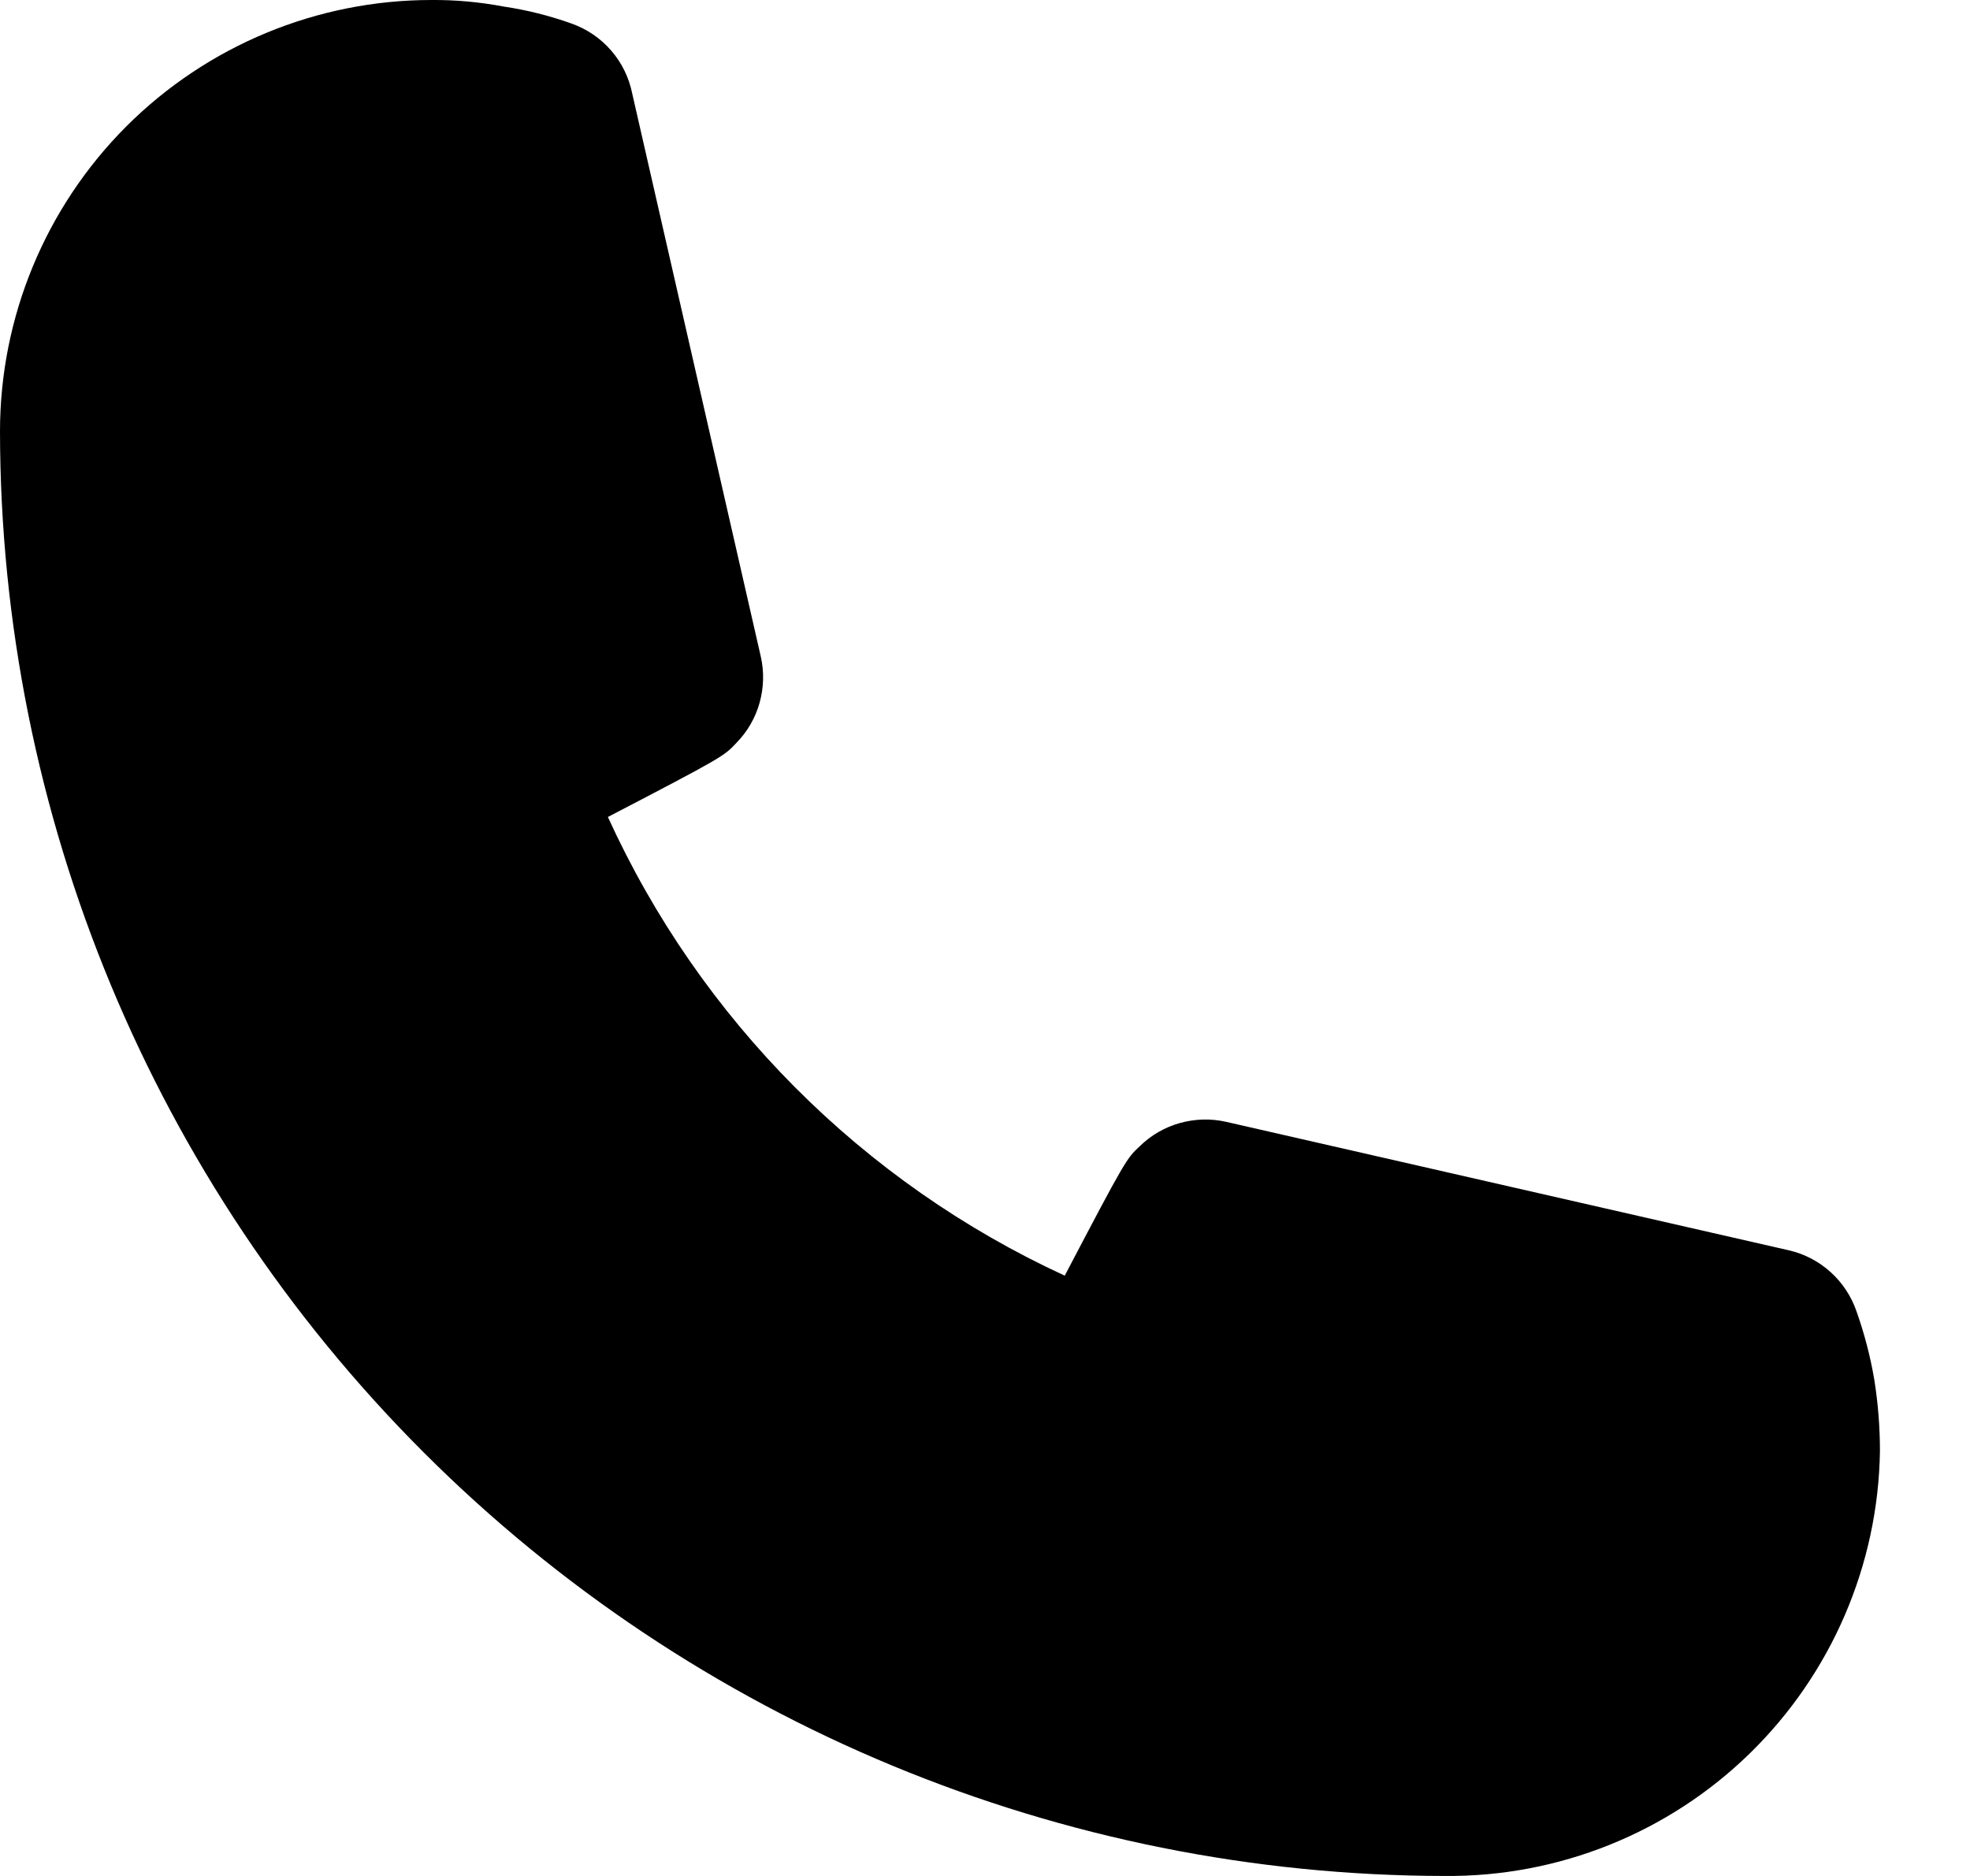
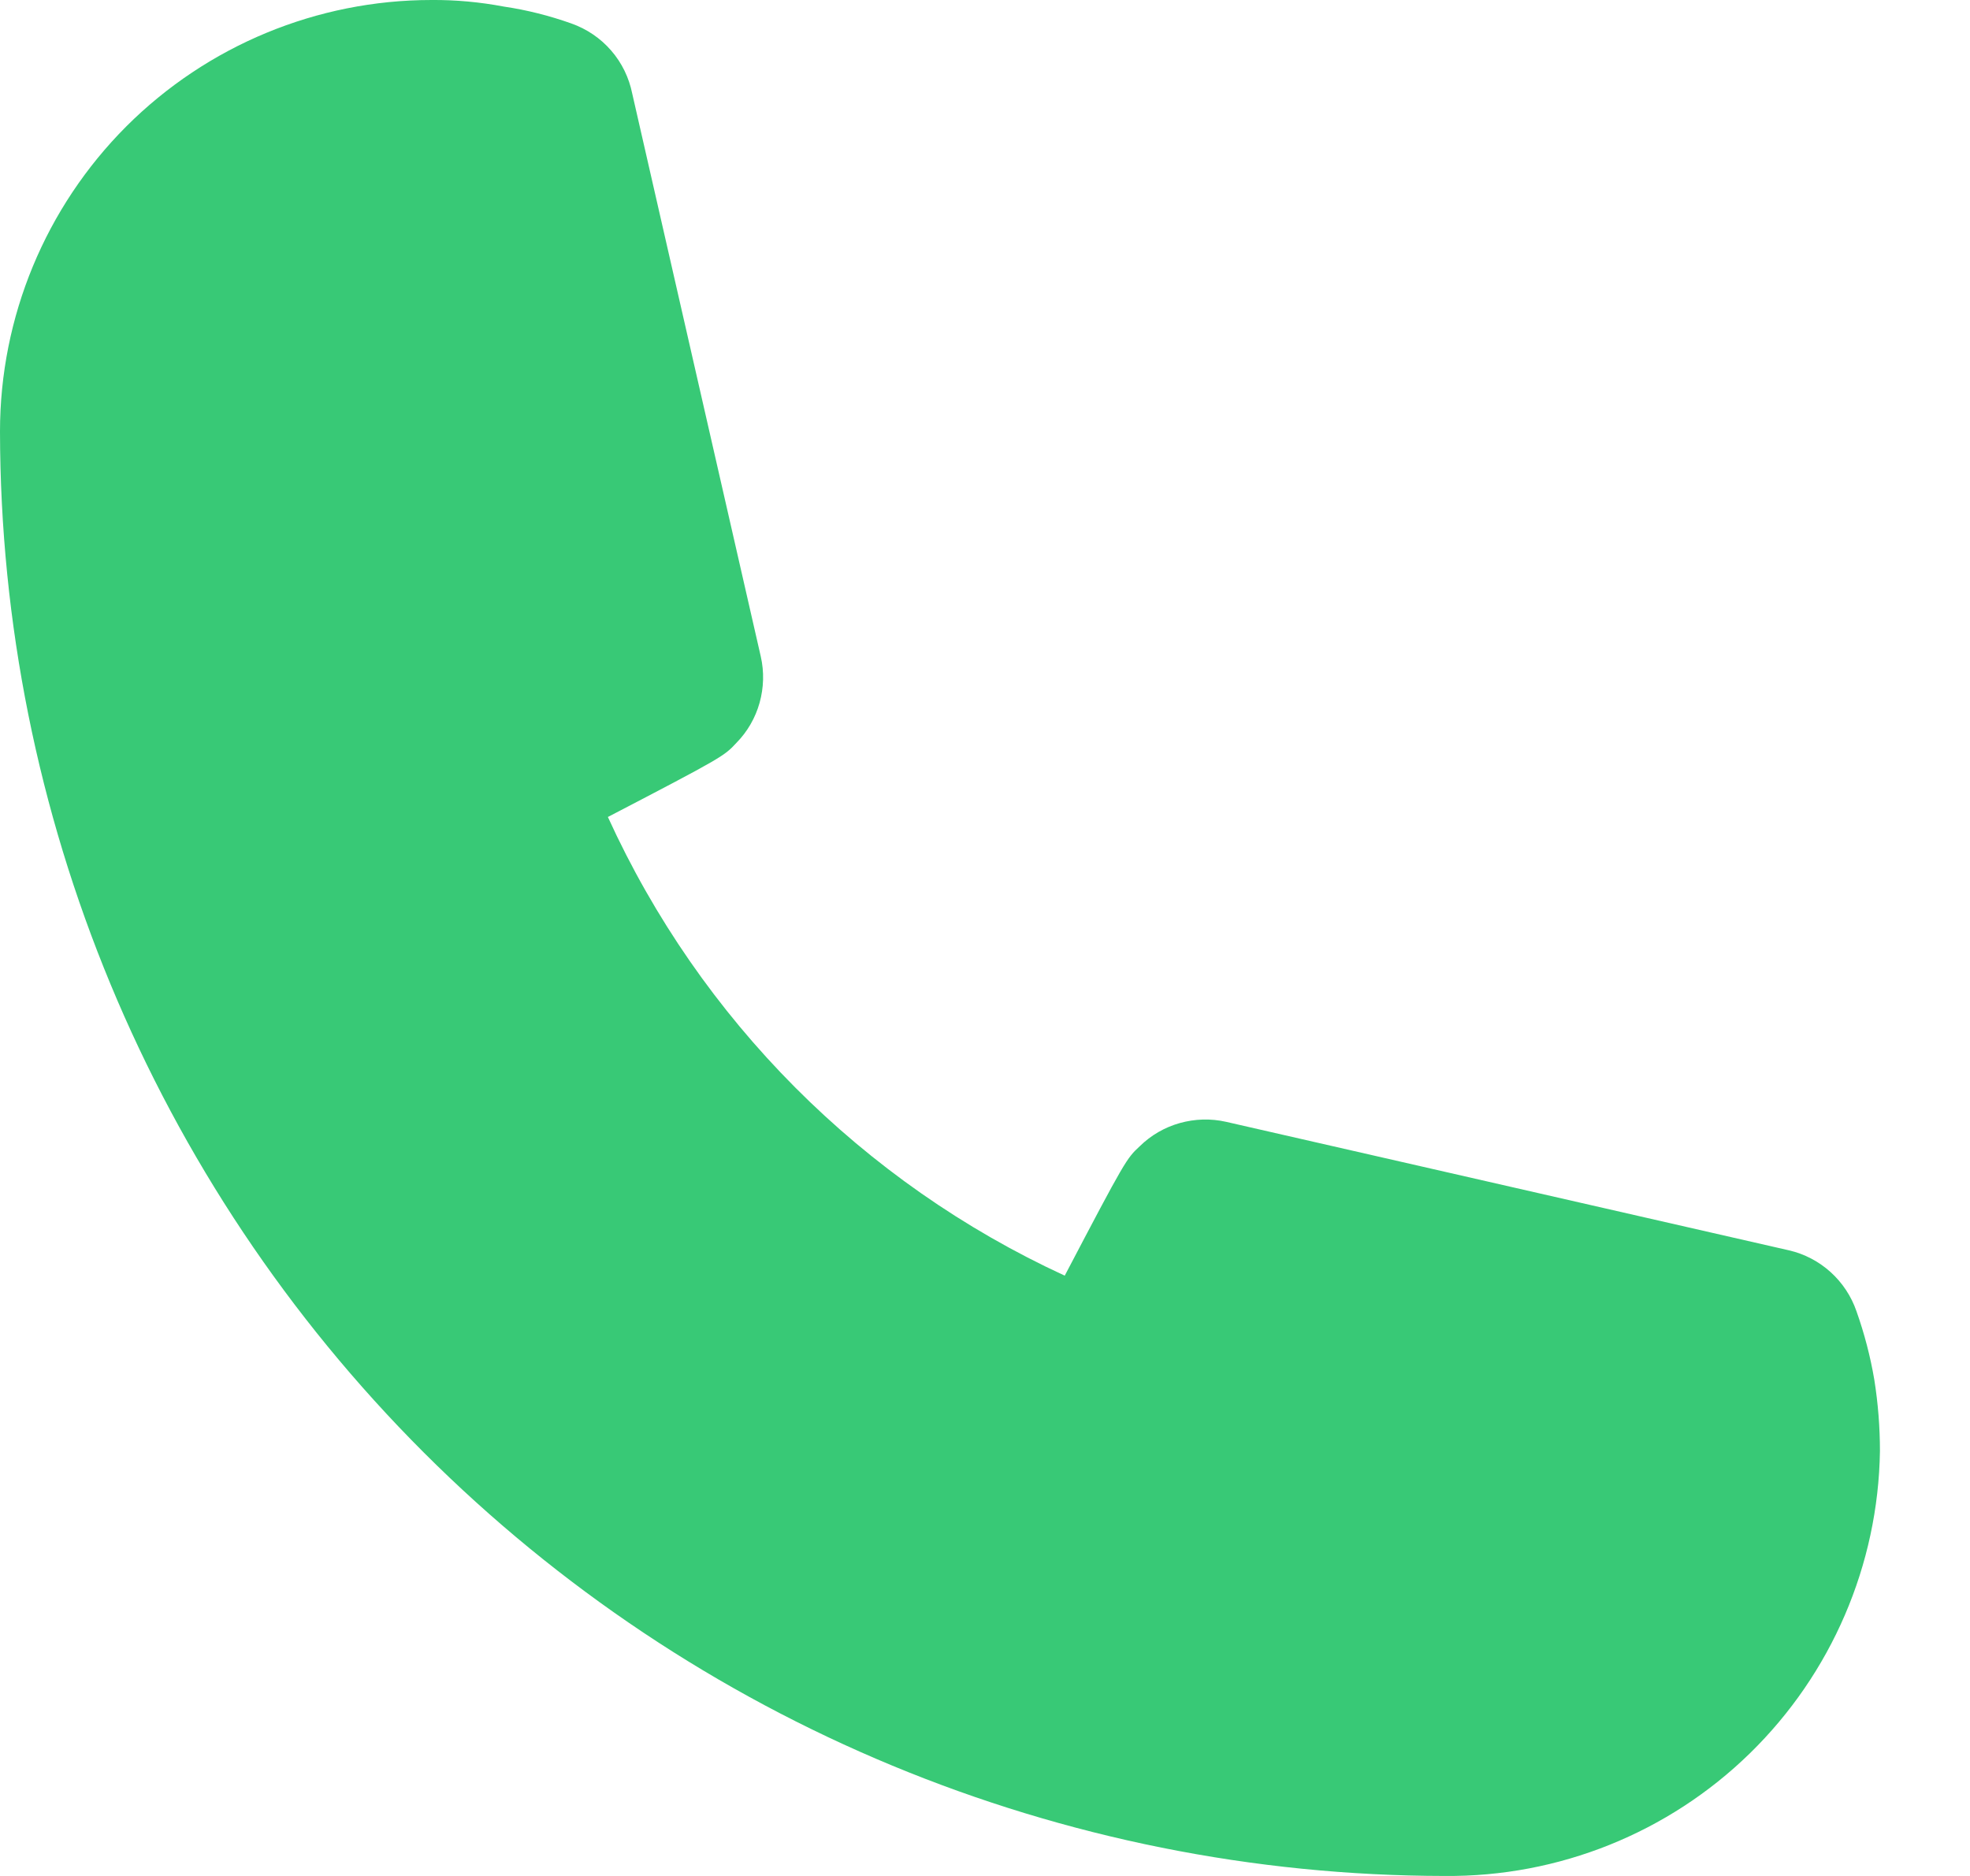
<svg xmlns="http://www.w3.org/2000/svg" width="21" height="20" viewBox="0 0 21 20" fill="none">
-   <path d="M15.4 20C11.317 19.995 7.403 18.371 4.516 15.484C1.629 12.597 0.005 8.683 0 4.6C0 3.38 0.485 2.21 1.347 1.347C2.21 0.485 3.38 0 4.6 0C4.858 -0.002 5.116 0.022 5.37 0.07C5.615 0.106 5.856 0.167 6.09 0.25C6.254 0.308 6.401 0.407 6.515 0.539C6.629 0.67 6.706 0.829 6.74 1L8.11 7C8.147 7.163 8.142 7.332 8.097 7.493C8.052 7.654 7.967 7.801 7.85 7.92C7.72 8.06 7.71 8.07 6.48 8.71C7.465 10.871 9.193 12.606 11.35 13.6C12 12.36 12.01 12.35 12.15 12.22C12.269 12.103 12.416 12.018 12.577 11.973C12.738 11.928 12.907 11.923 13.07 11.96L19.07 13.33C19.235 13.368 19.388 13.448 19.514 13.562C19.64 13.676 19.735 13.82 19.79 13.98C19.874 14.217 19.938 14.462 19.98 14.71C20.02 14.961 20.04 15.216 20.04 15.47C20.022 16.685 19.523 17.843 18.654 18.692C17.785 19.541 16.615 20.011 15.4 20Z" fill="black" />
+   <path d="M15.4 20C11.317 19.995 7.403 18.371 4.516 15.484C1.629 12.597 0.005 8.683 0 4.6C0 3.38 0.485 2.21 1.347 1.347C2.21 0.485 3.38 0 4.6 0C4.858 -0.002 5.116 0.022 5.37 0.07C5.615 0.106 5.856 0.167 6.09 0.25C6.254 0.308 6.401 0.407 6.515 0.539C6.629 0.67 6.706 0.829 6.74 1L8.11 7C8.147 7.163 8.142 7.332 8.097 7.493C8.052 7.654 7.967 7.801 7.85 7.92C7.72 8.06 7.71 8.07 6.48 8.71C7.465 10.871 9.193 12.606 11.35 13.6C12 12.36 12.01 12.35 12.15 12.22C12.269 12.103 12.416 12.018 12.577 11.973C12.738 11.928 12.907 11.923 13.07 11.96L19.07 13.33C19.235 13.368 19.388 13.448 19.514 13.562C19.64 13.676 19.735 13.82 19.79 13.98C19.874 14.217 19.938 14.462 19.98 14.71C20.02 14.961 20.04 15.216 20.04 15.47C20.022 16.685 19.523 17.843 18.654 18.692C17.785 19.541 16.615 20.011 15.4 20Z" fill="#38C976" />
</svg>
